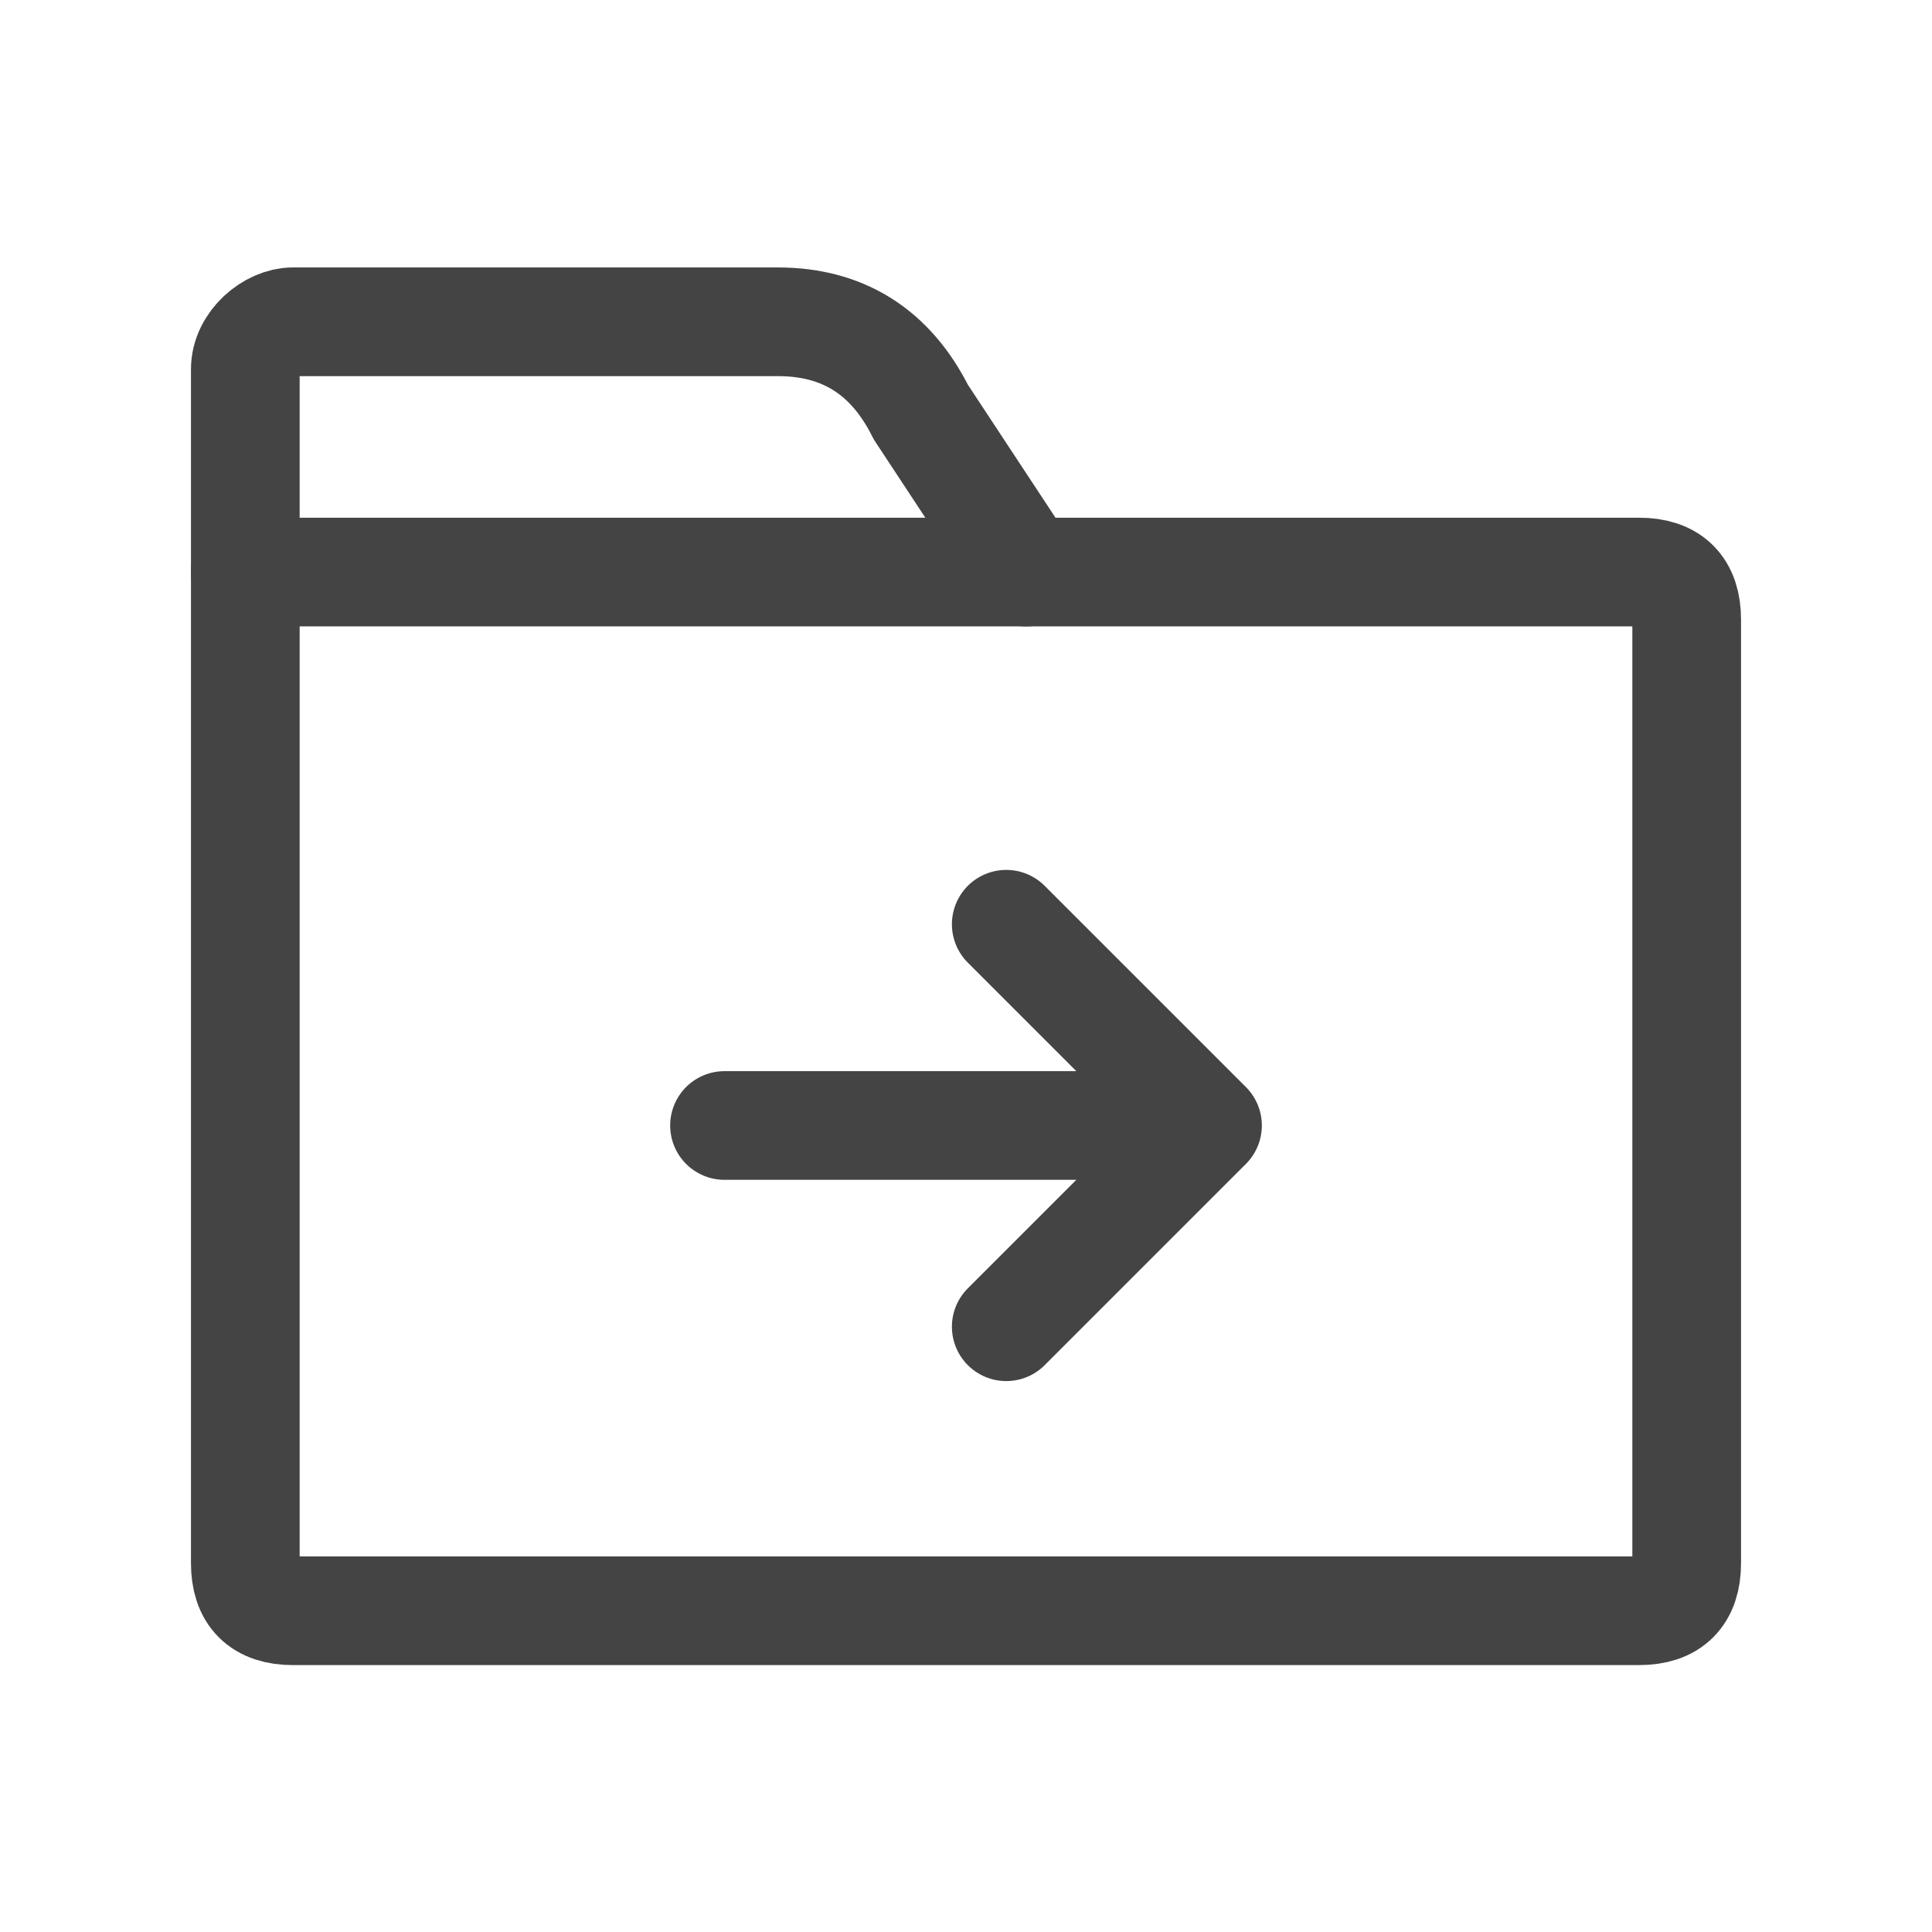
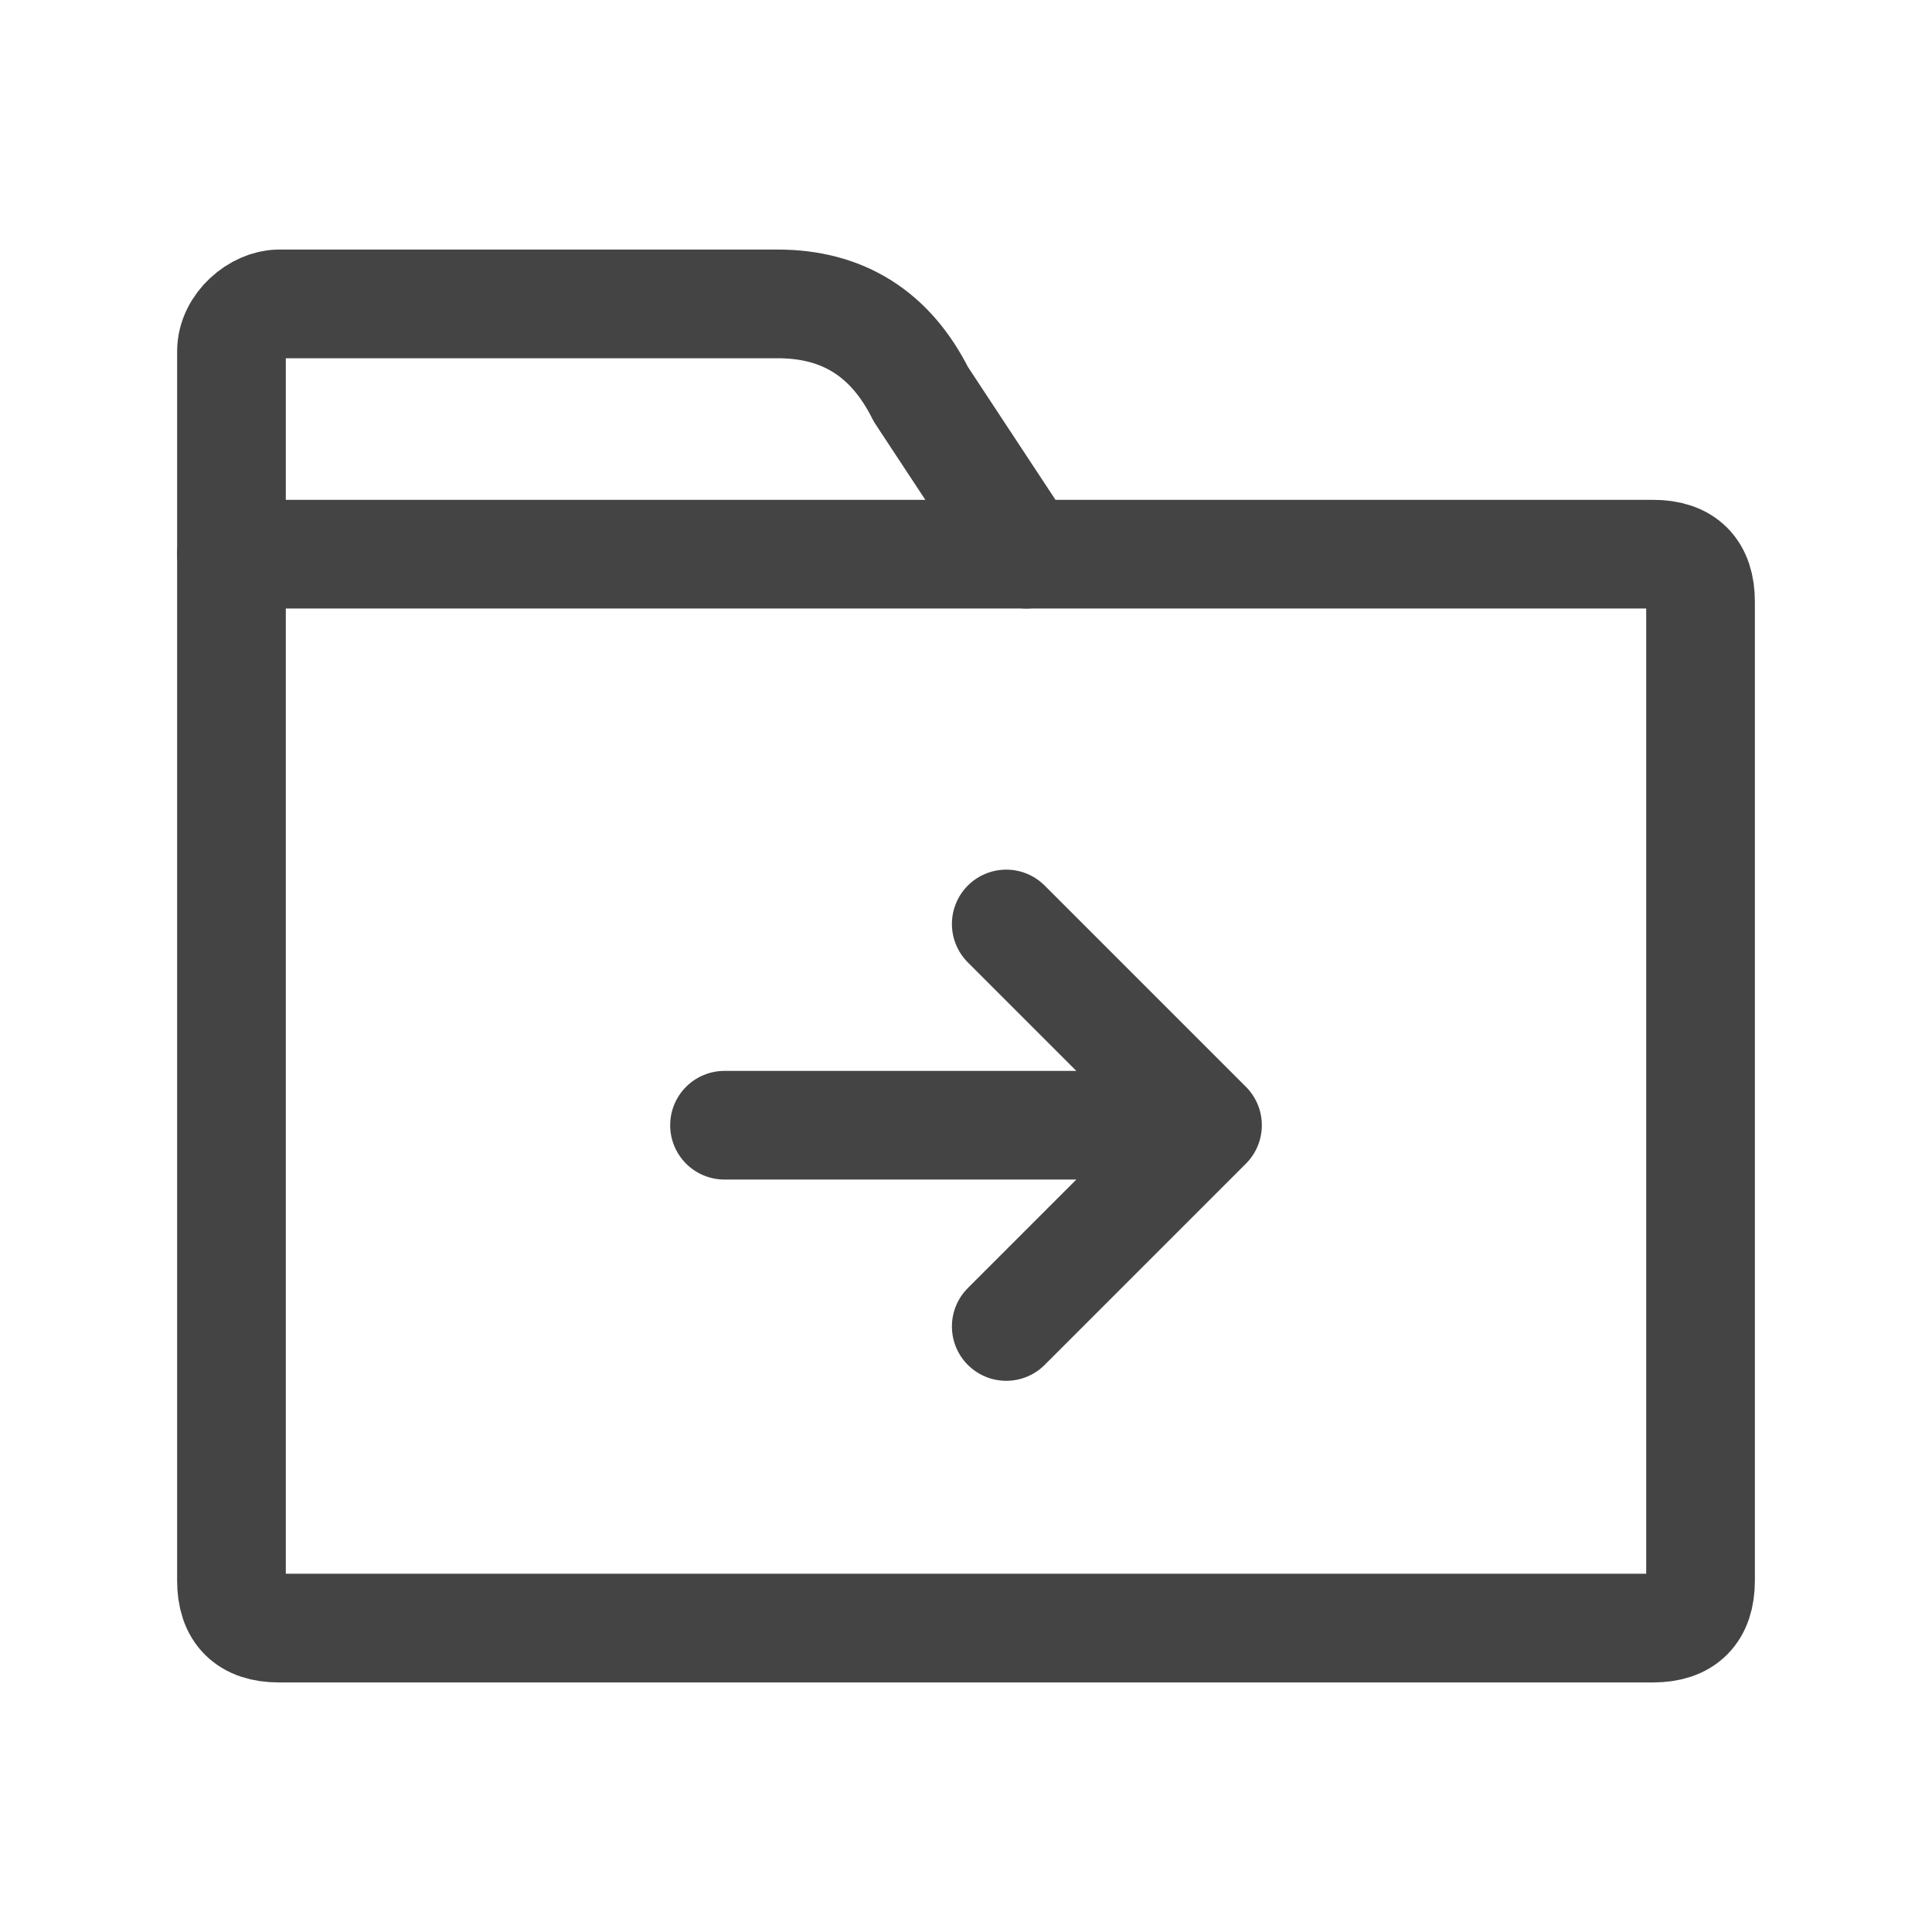
<svg xmlns="http://www.w3.org/2000/svg" width="384" height="384" viewBox="0 0 24 24">
-   <g transform="translate(0 -0.21875)">
+   <g transform="translate(0 -0.2220625)">
    <g transform="translate(0.780 0.780) scale(0.935)" fill="none" stroke="#444444" stroke-width="1.444" stroke-linecap="round" stroke-linejoin="round">
-       <path d="M2.425 7V4.307C2.425 3.958 2.774 3.675 3.057 3.675H9.5q1.3 0 1.9 1.2L12.8 7" />
-       <path d="M2.425 7H20.943Q21.575 7 21.575 7.632V20.168Q21.575 20.8 20.943 20.8H3.057Q2.425 20.8 2.425 20.168V7Z" />
+       <path d="M2.241 6.766V4.072C2.241 3.723 2.589 3.441 2.872 3.441H9.5Q10.8 3.441 11.4 4.641L12.8 6.766" />
+       <path d="M2.241 6.766H21.128Q21.759 6.766 21.759 7.397V20.403Q21.759 21.034 21.128 21.034H2.872Q2.241 21.034 2.241 20.403V6.766Z" />
    </g>
    <g fill="none" stroke="#444444" stroke-width="1.35" stroke-linecap="round" stroke-linejoin="round">
      <path d="M9 14.2h6m-2.5-2.5 2.5 2.5-2.5 2.5" />
    </g>
  </g>
</svg>
